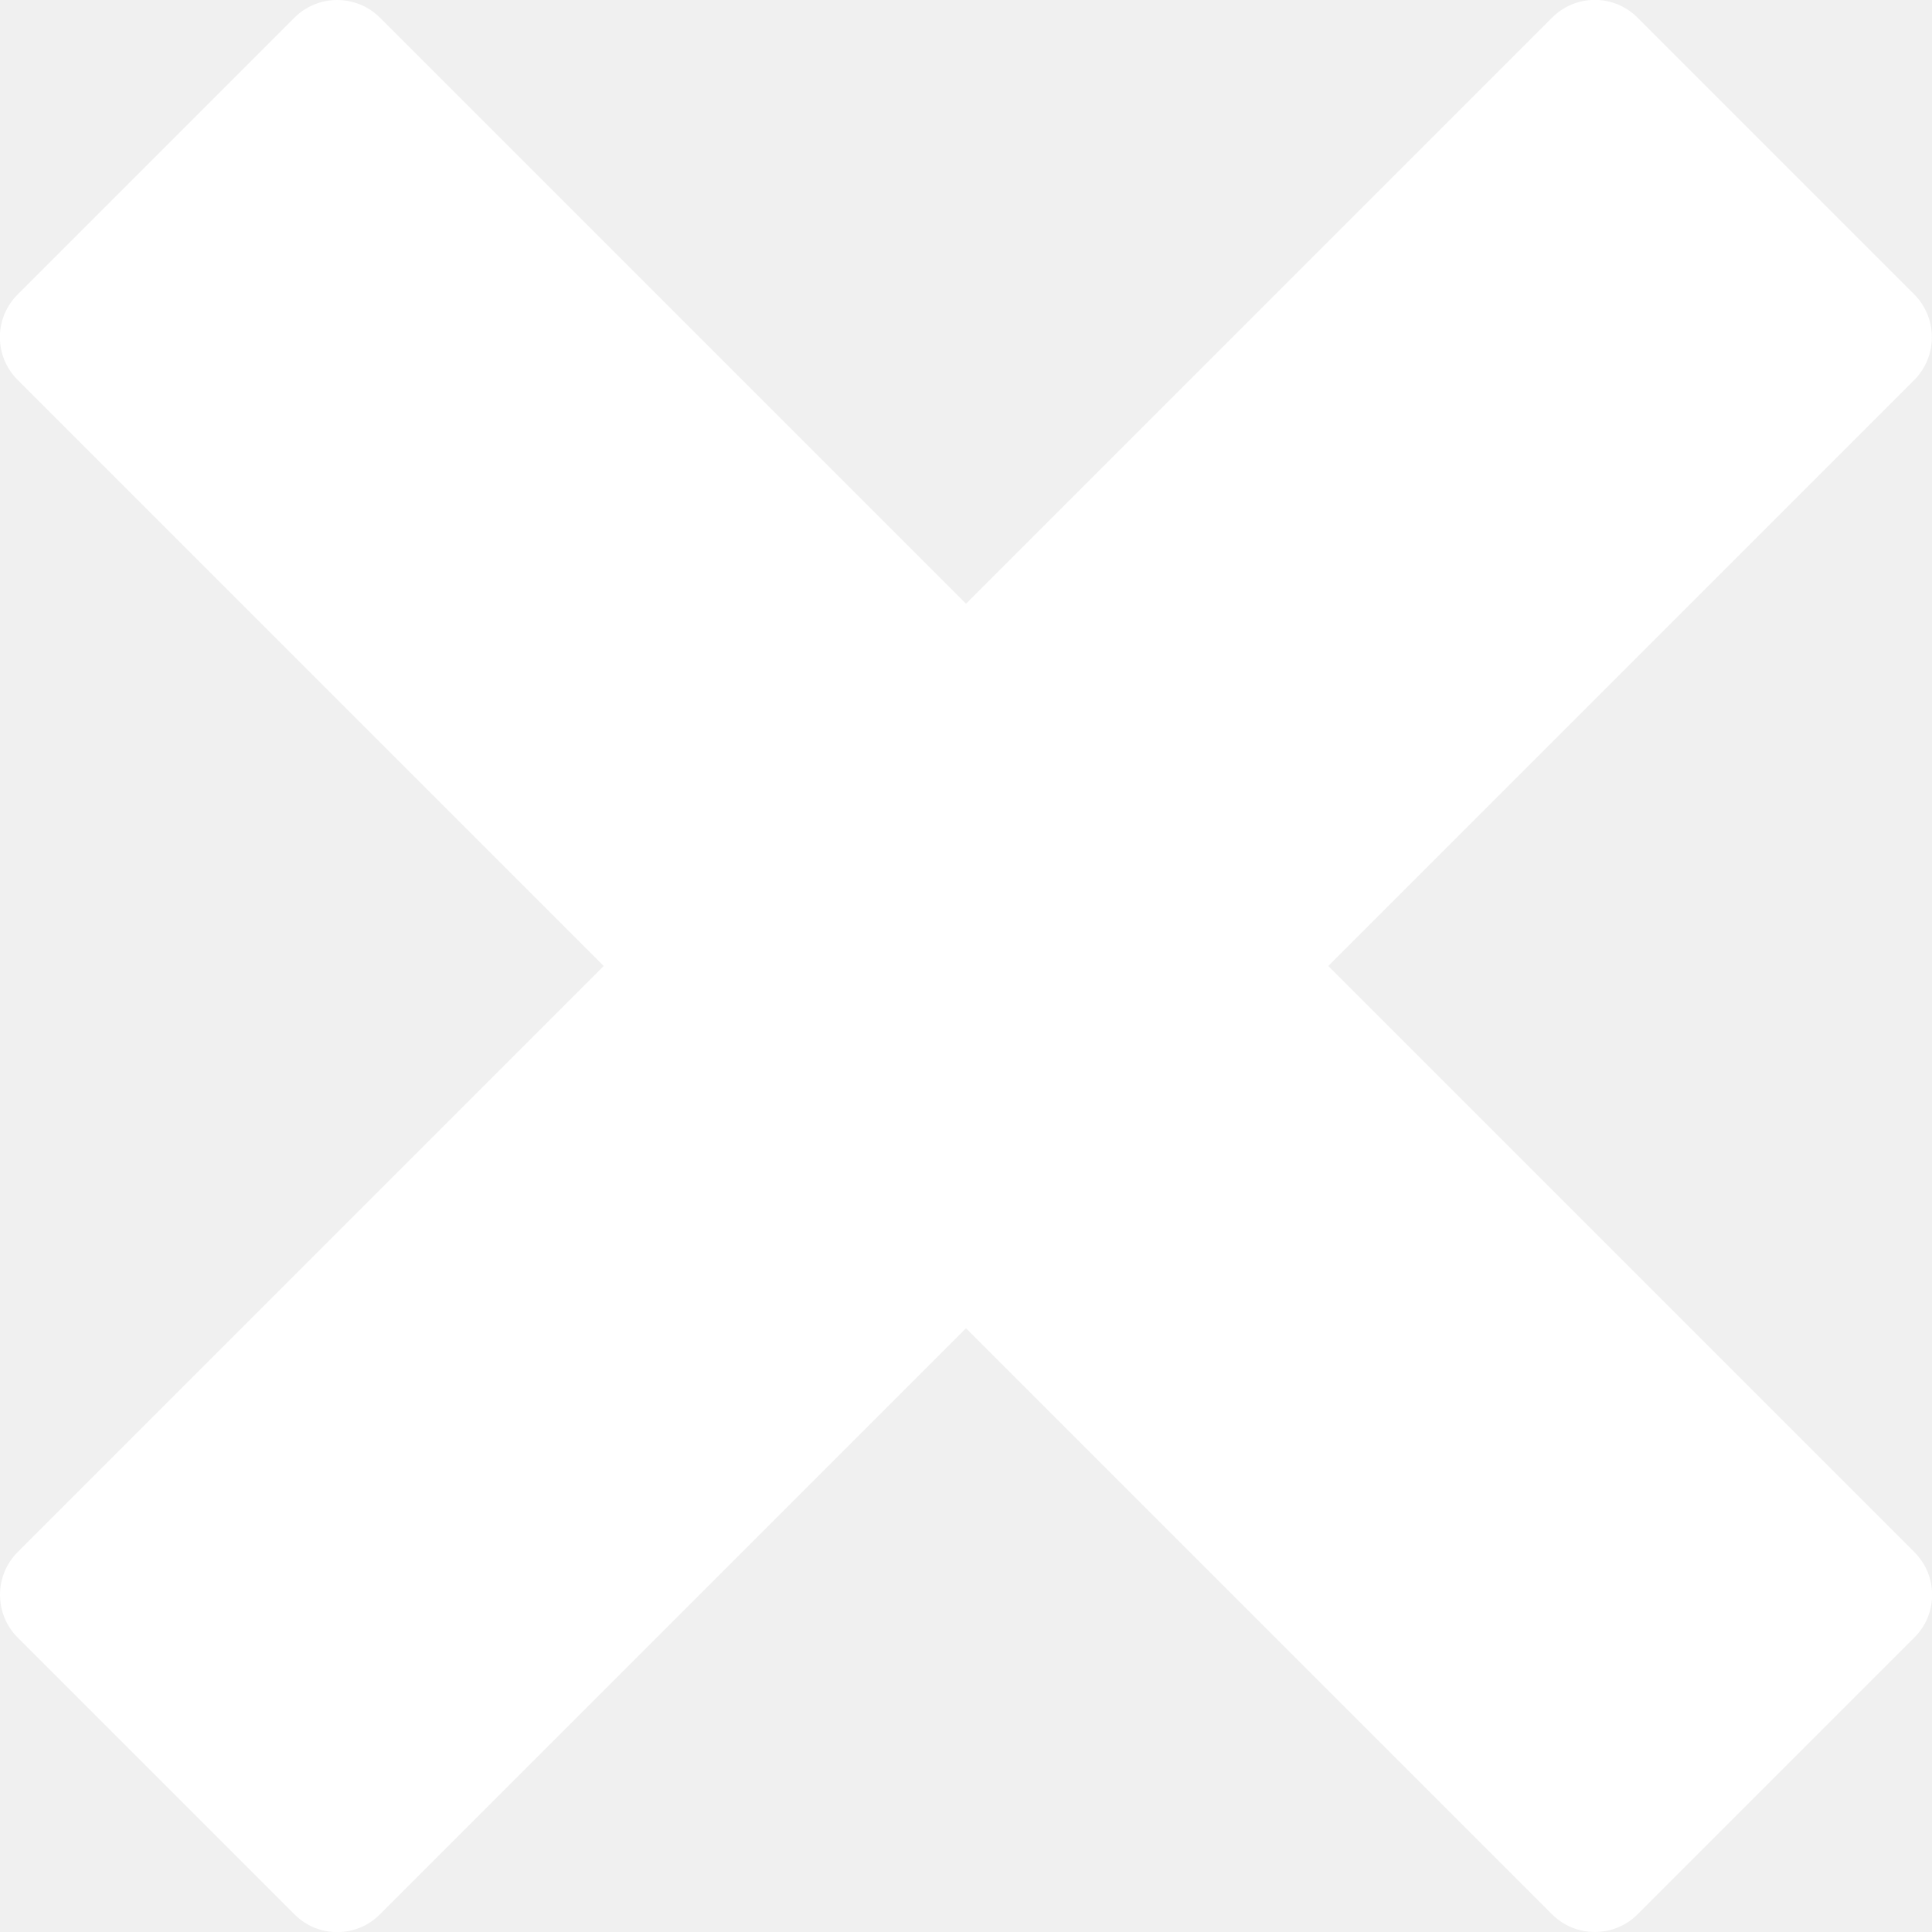
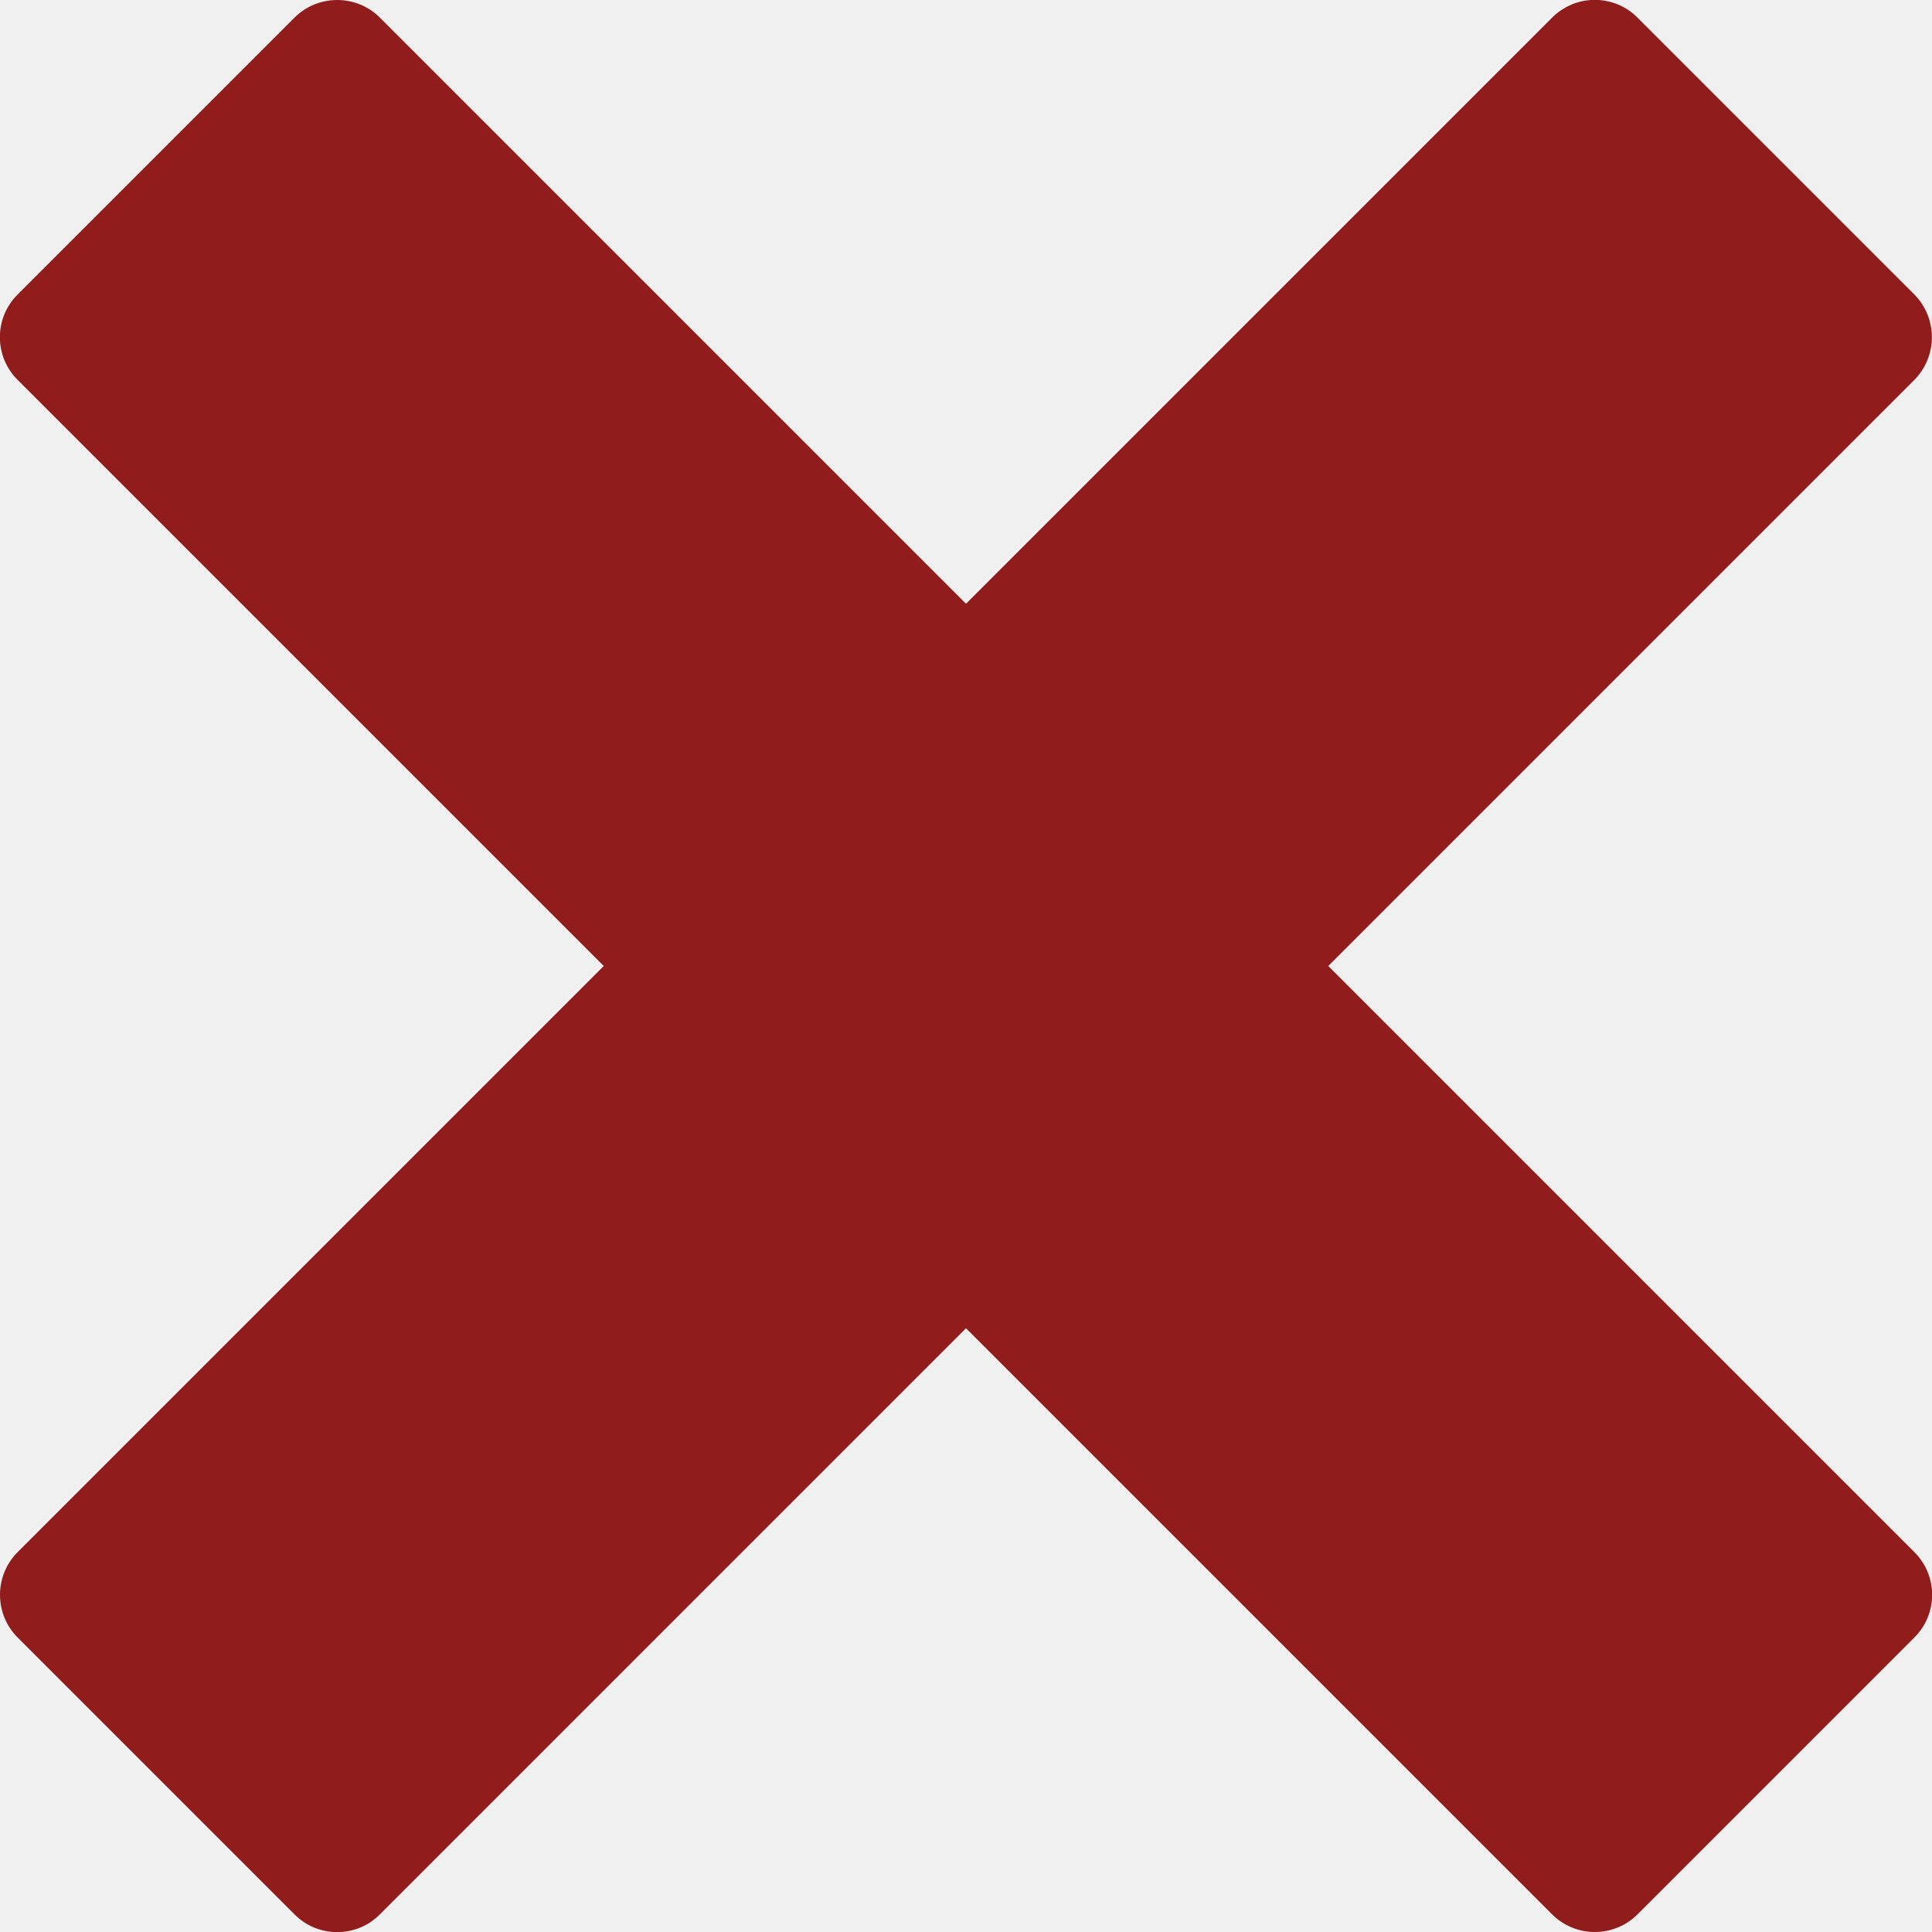
<svg xmlns="http://www.w3.org/2000/svg" width="16" height="16" viewBox="0 0 16 16" fill="none">
-   <path d="M15.854 12.854L11 8L15.854 3.146C15.947 3.052 15.999 2.925 15.999 2.792C15.999 2.66 15.947 2.533 15.854 2.439L13.561 0.146C13.515 0.099 13.46 0.063 13.399 0.037C13.338 0.012 13.273 -0.001 13.207 -0.001C13.142 -0.001 13.077 0.012 13.016 0.037C12.956 0.063 12.9 0.099 12.854 0.146L8 5L3.146 0.146C3.052 0.052 2.925 -0 2.792 -0C2.66 -0 2.533 0.052 2.439 0.146L0.146 2.439C0.099 2.485 0.063 2.54 0.037 2.601C0.012 2.662 -0.001 2.727 -0.001 2.792C-0.001 2.858 0.012 2.923 0.037 2.984C0.063 3.045 0.099 3.1 0.146 3.146L5 8L0.146 12.854C0.052 12.948 -0 13.075 -0 13.207C-0 13.34 0.052 13.467 0.146 13.561L2.439 15.854C2.485 15.9 2.54 15.938 2.601 15.963C2.662 15.988 2.727 16.001 2.792 16.001C2.858 16.001 2.923 15.988 2.984 15.963C3.045 15.938 3.1 15.9 3.146 15.854L8 11L12.854 15.854C12.948 15.948 13.075 16 13.207 16C13.34 16 13.467 15.948 13.561 15.854L15.854 13.561C15.9 13.515 15.938 13.46 15.963 13.399C15.988 13.338 16.001 13.273 16.001 13.207C16.001 13.142 15.988 13.077 15.963 13.016C15.938 12.956 15.9 12.9 15.854 12.854Z" fill="white" />
+   <path d="M15.854 12.854L11 8L15.854 3.146C15.947 3.052 15.999 2.925 15.999 2.792C15.999 2.66 15.947 2.533 15.854 2.439L13.561 0.146C13.515 0.099 13.46 0.063 13.399 0.037C13.338 0.012 13.273 -0.001 13.207 -0.001C13.142 -0.001 13.077 0.012 13.016 0.037C12.956 0.063 12.9 0.099 12.854 0.146L8 5L3.146 0.146C3.052 0.052 2.925 -0 2.792 -0C2.66 -0 2.533 0.052 2.439 0.146L0.146 2.439C0.099 2.485 0.063 2.54 0.037 2.601C0.012 2.662 -0.001 2.727 -0.001 2.792C-0.001 2.858 0.012 2.923 0.037 2.984C0.063 3.045 0.099 3.1 0.146 3.146L5 8L0.146 12.854C0.052 12.948 -0 13.075 -0 13.207C-0 13.34 0.052 13.467 0.146 13.561L2.439 15.854C2.485 15.9 2.54 15.938 2.601 15.963C2.662 15.988 2.727 16.001 2.792 16.001C2.858 16.001 2.923 15.988 2.984 15.963C3.045 15.938 3.1 15.9 3.146 15.854L8 11L12.854 15.854C12.948 15.948 13.075 16 13.207 16C13.34 16 13.467 15.948 13.561 15.854L15.854 13.561C15.9 13.515 15.938 13.46 15.963 13.399C15.988 13.338 16.001 13.273 16.001 13.207C16.001 13.142 15.988 13.077 15.963 13.016C15.938 12.956 15.9 12.9 15.854 12.854Z" fill="#901C1C" />
</svg>
